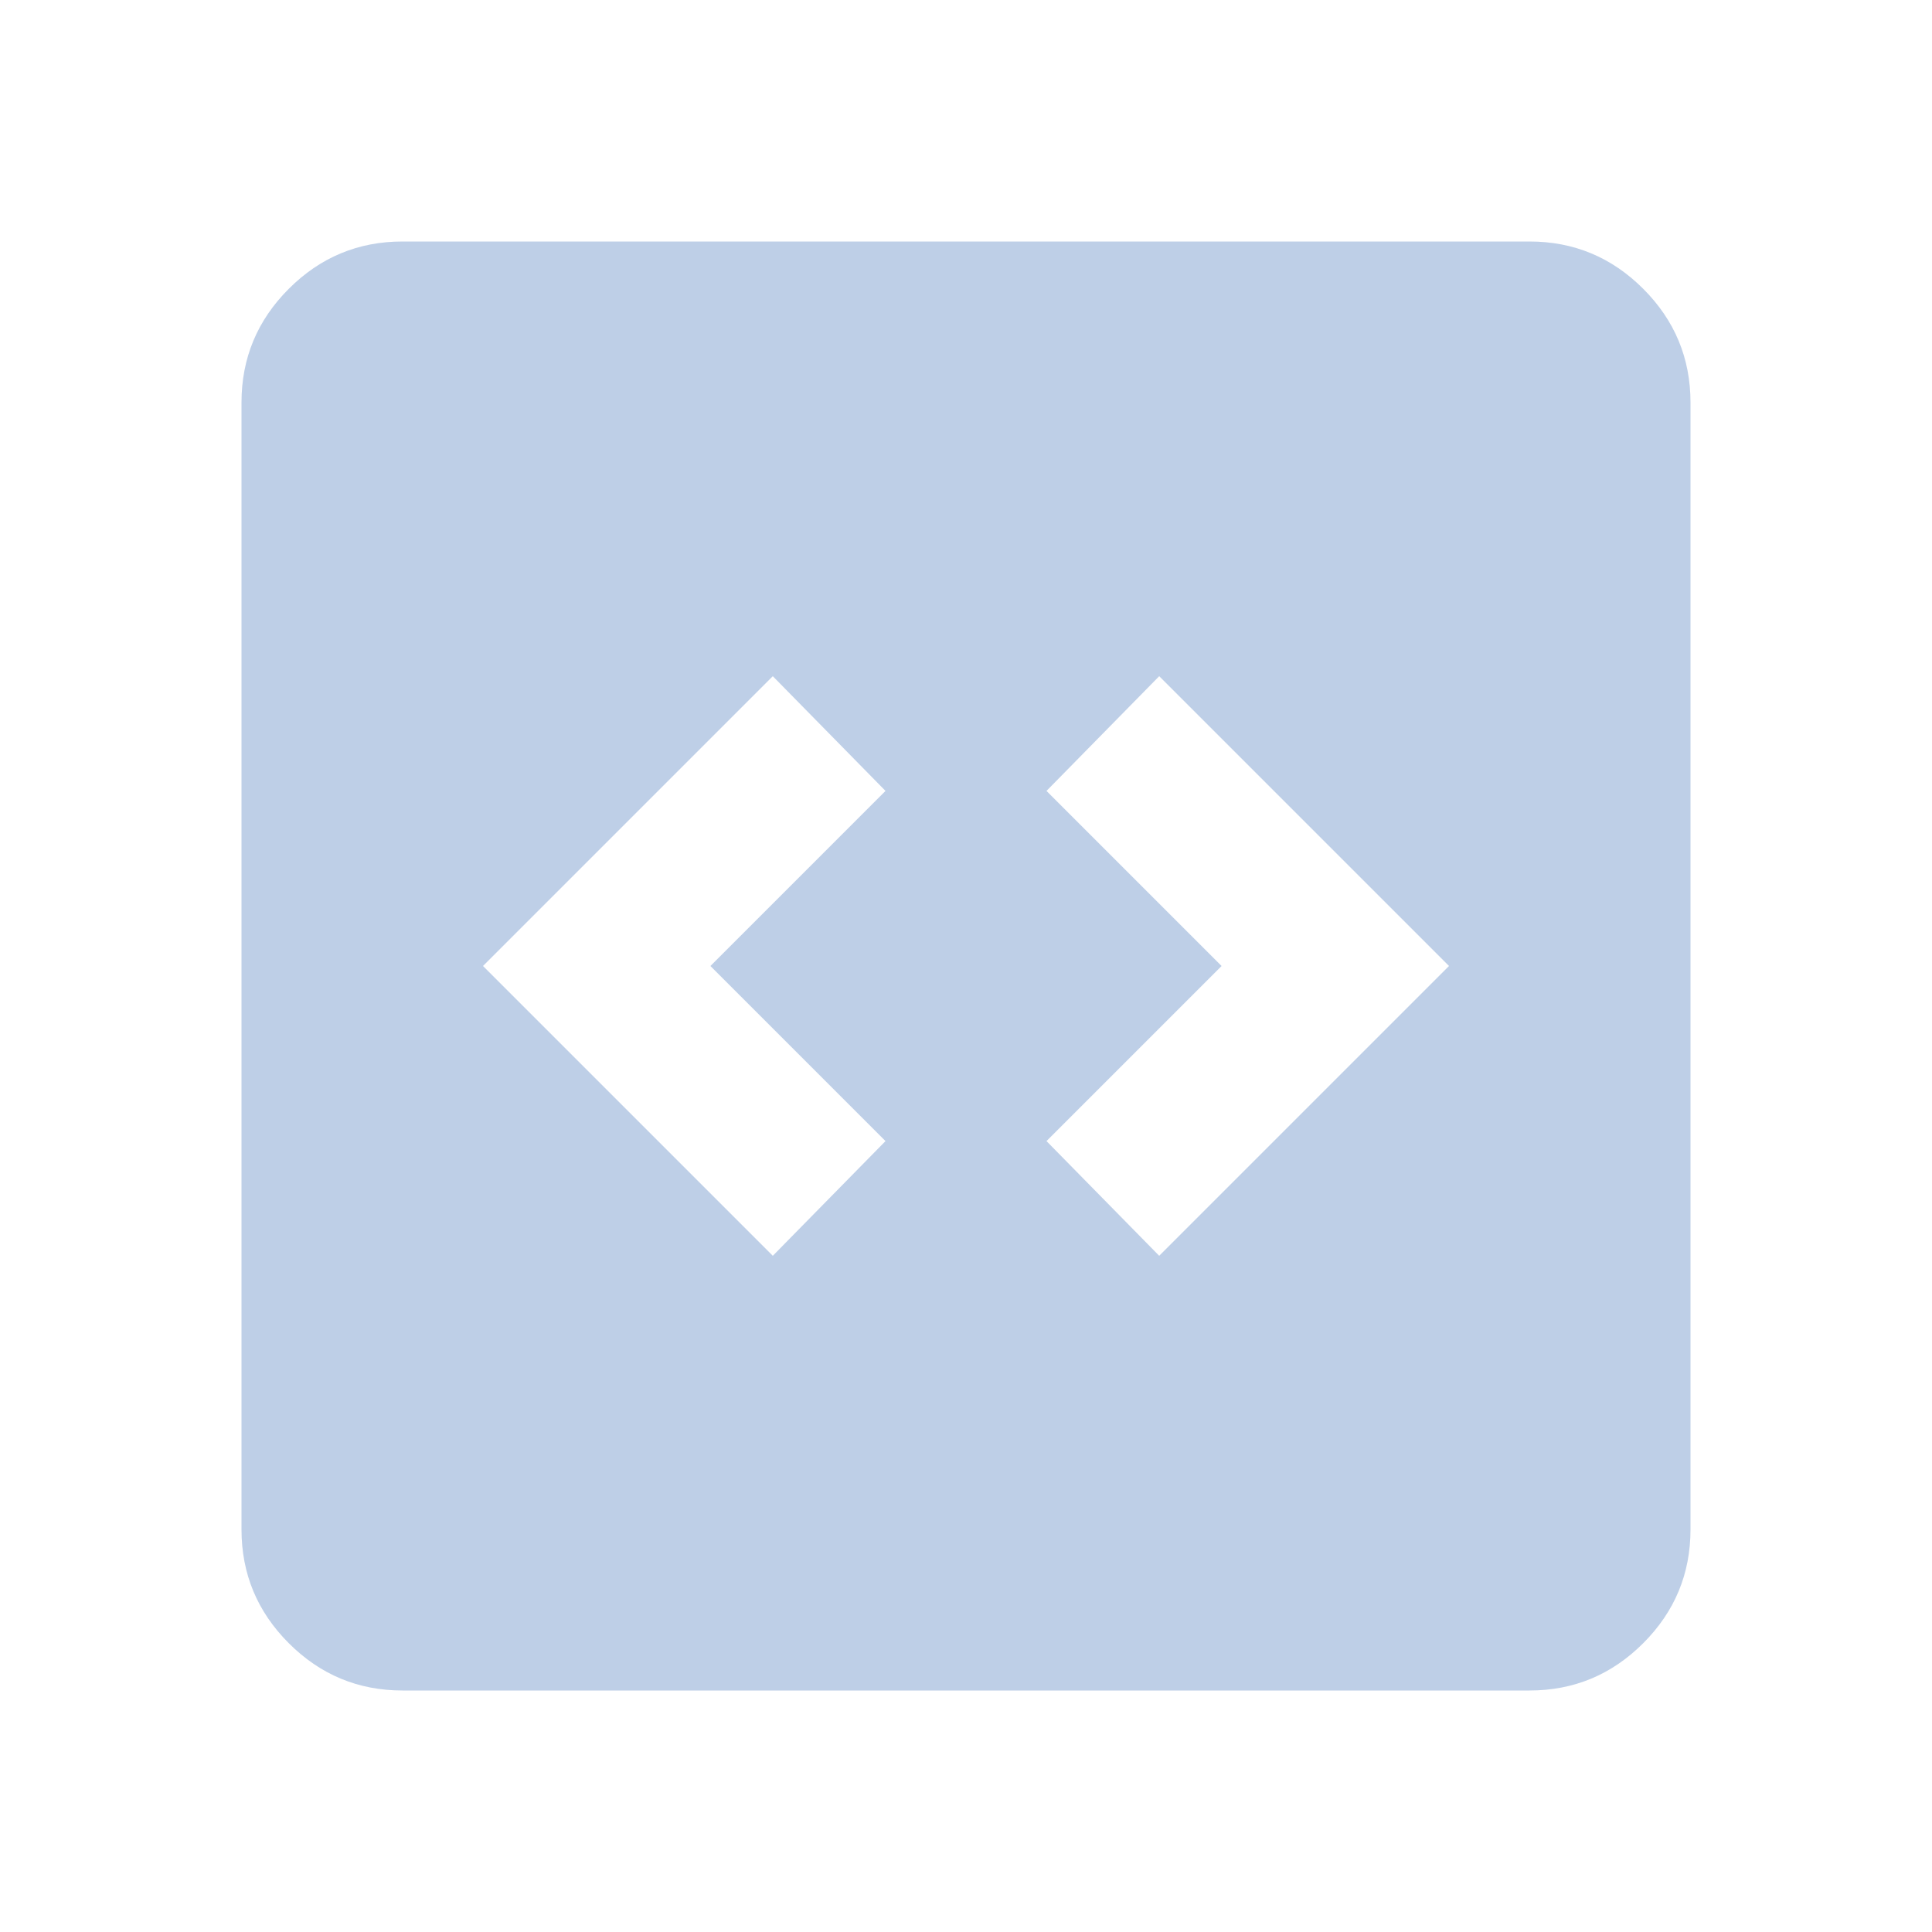
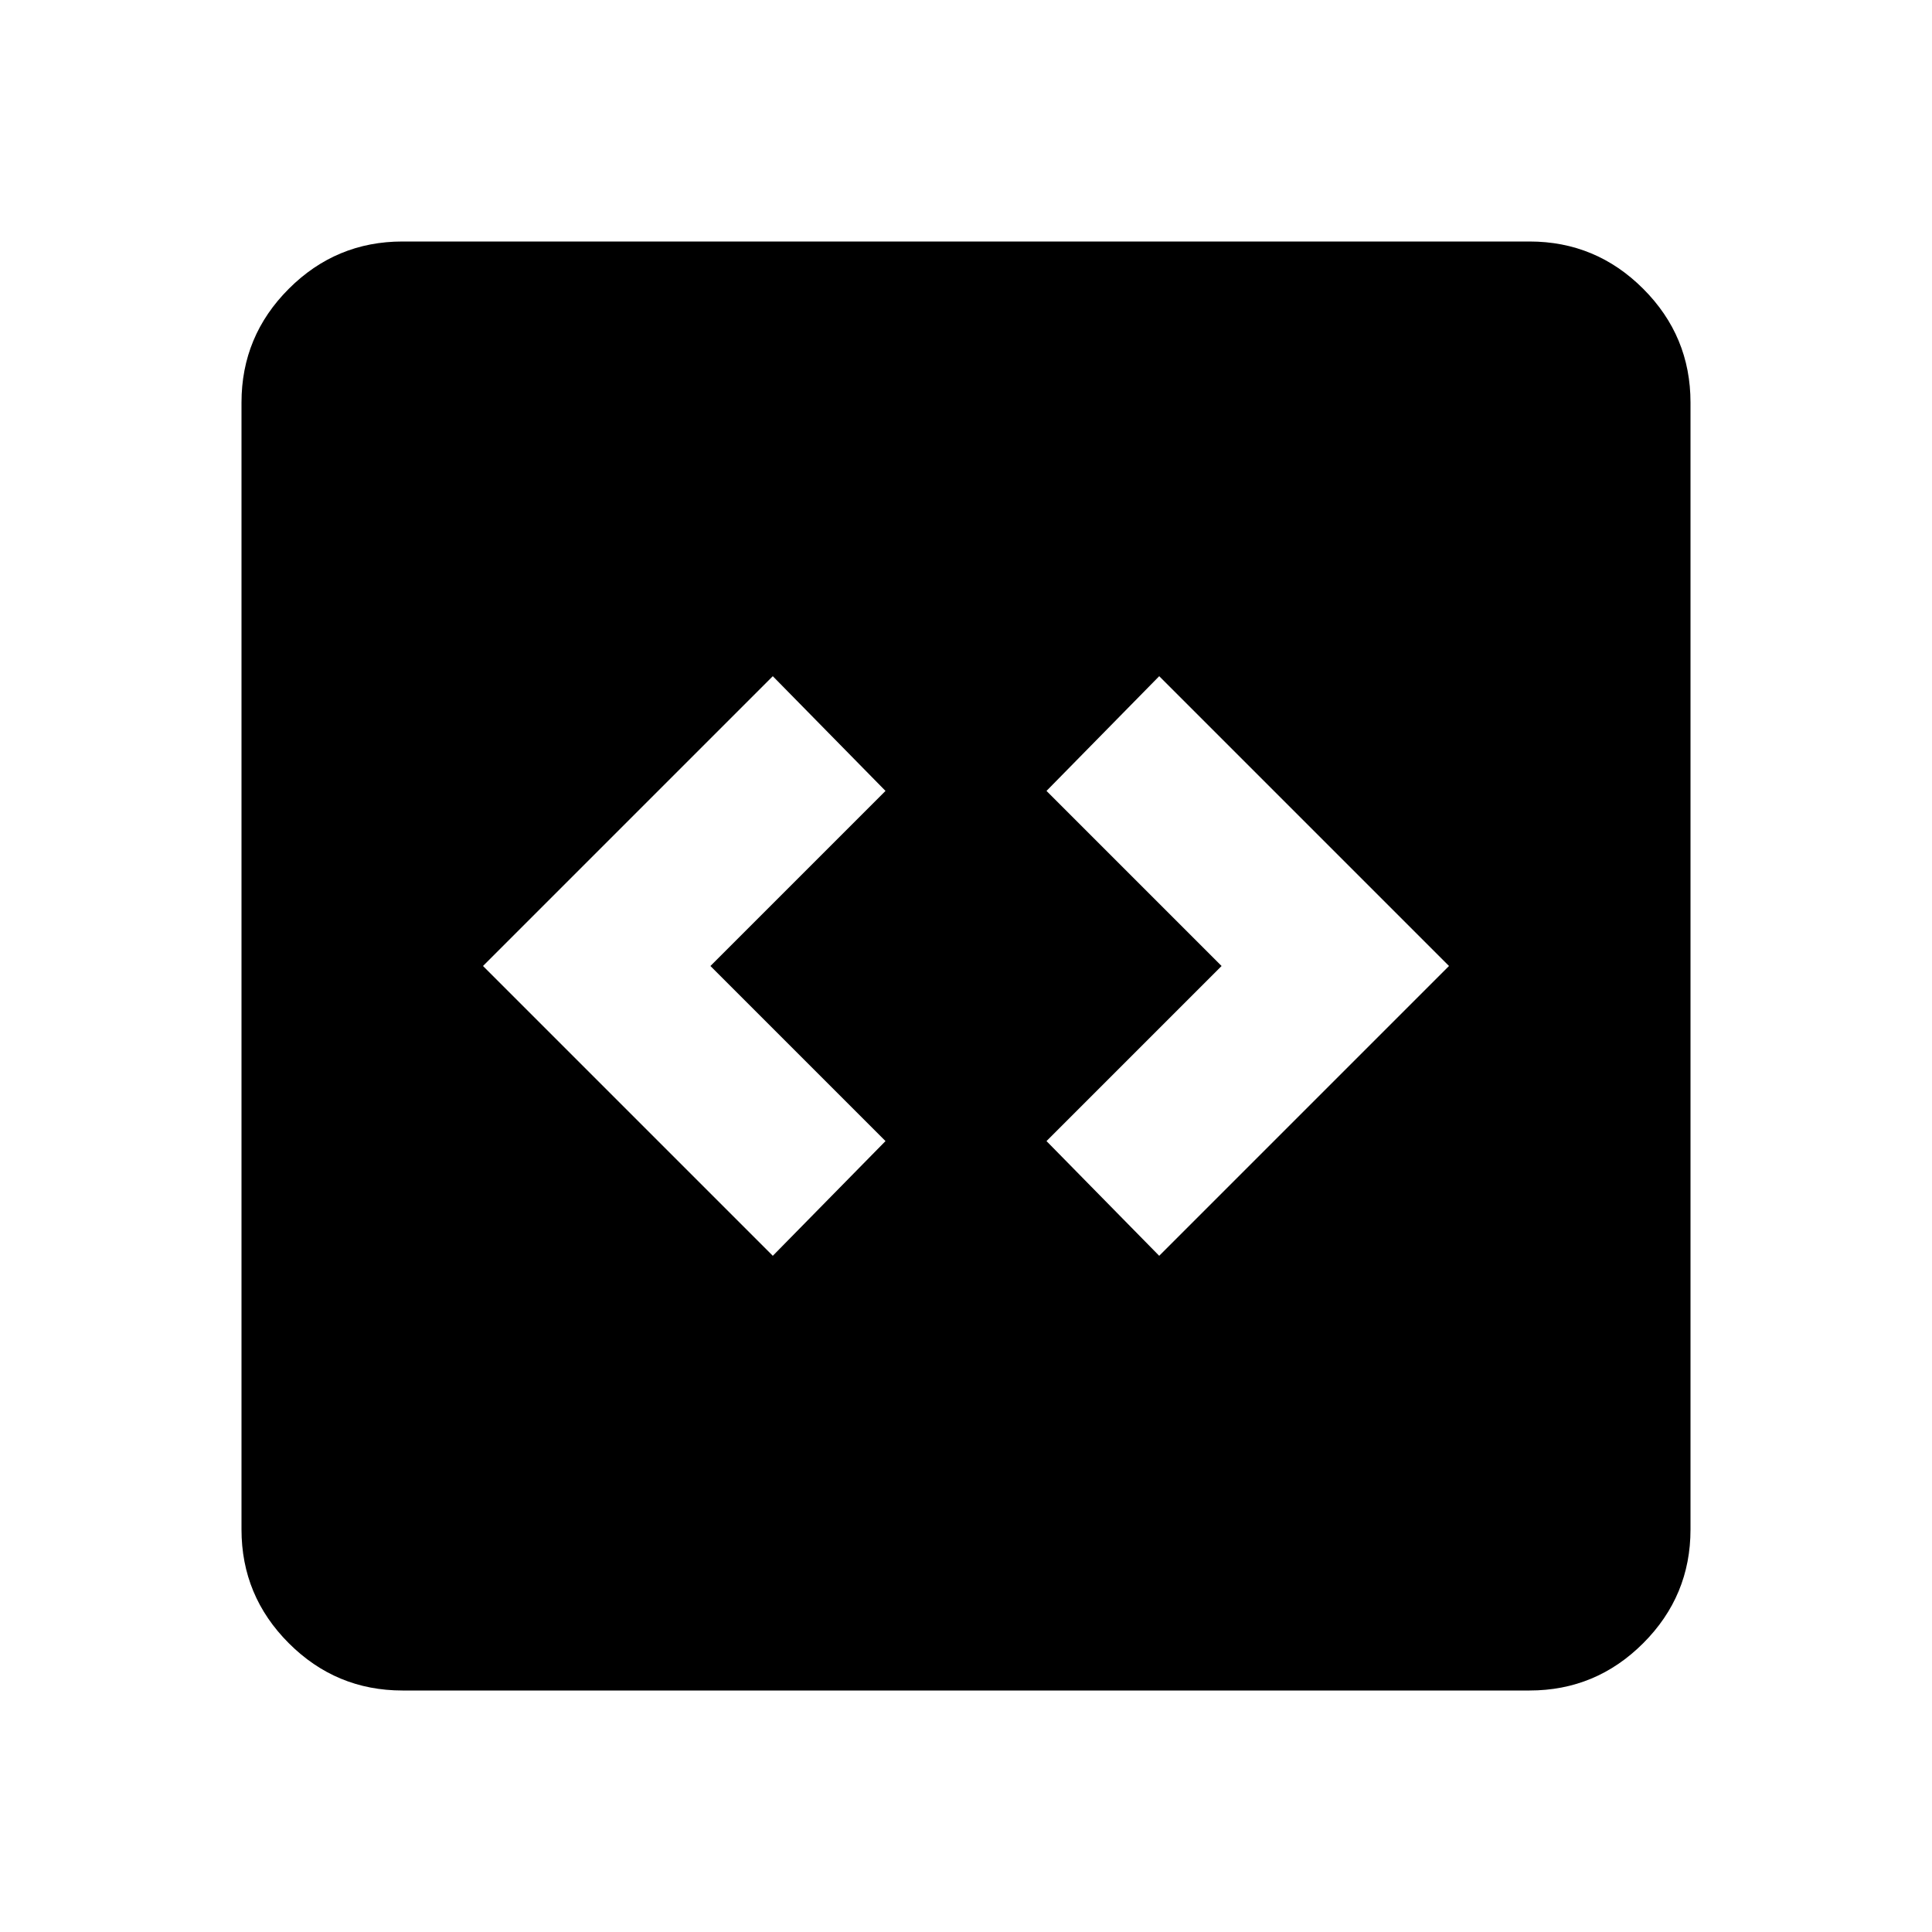
- <svg xmlns="http://www.w3.org/2000/svg" class="rotate-10" height="96px" viewBox="0 -960 960 960" width="96px" fill="#becfe7">
+ <svg xmlns="http://www.w3.org/2000/svg" class="rotate-10" height="96px" viewBox="0 -960 960 960" width="96px">
  <path d="m384-336 56-57-87-87 87-87-56-57-144 144 144 144Zm192 0 144-144-144-144-56 57 87 87-87 87 56 57ZM200-120q-33 0-56.5-23.5T120-200v-560q0-33 23.5-56.5T200-840h560q33 0 56.5 23.5T840-760v560q0 33-23.5 56.5T760-120H200Z" />
</svg>
